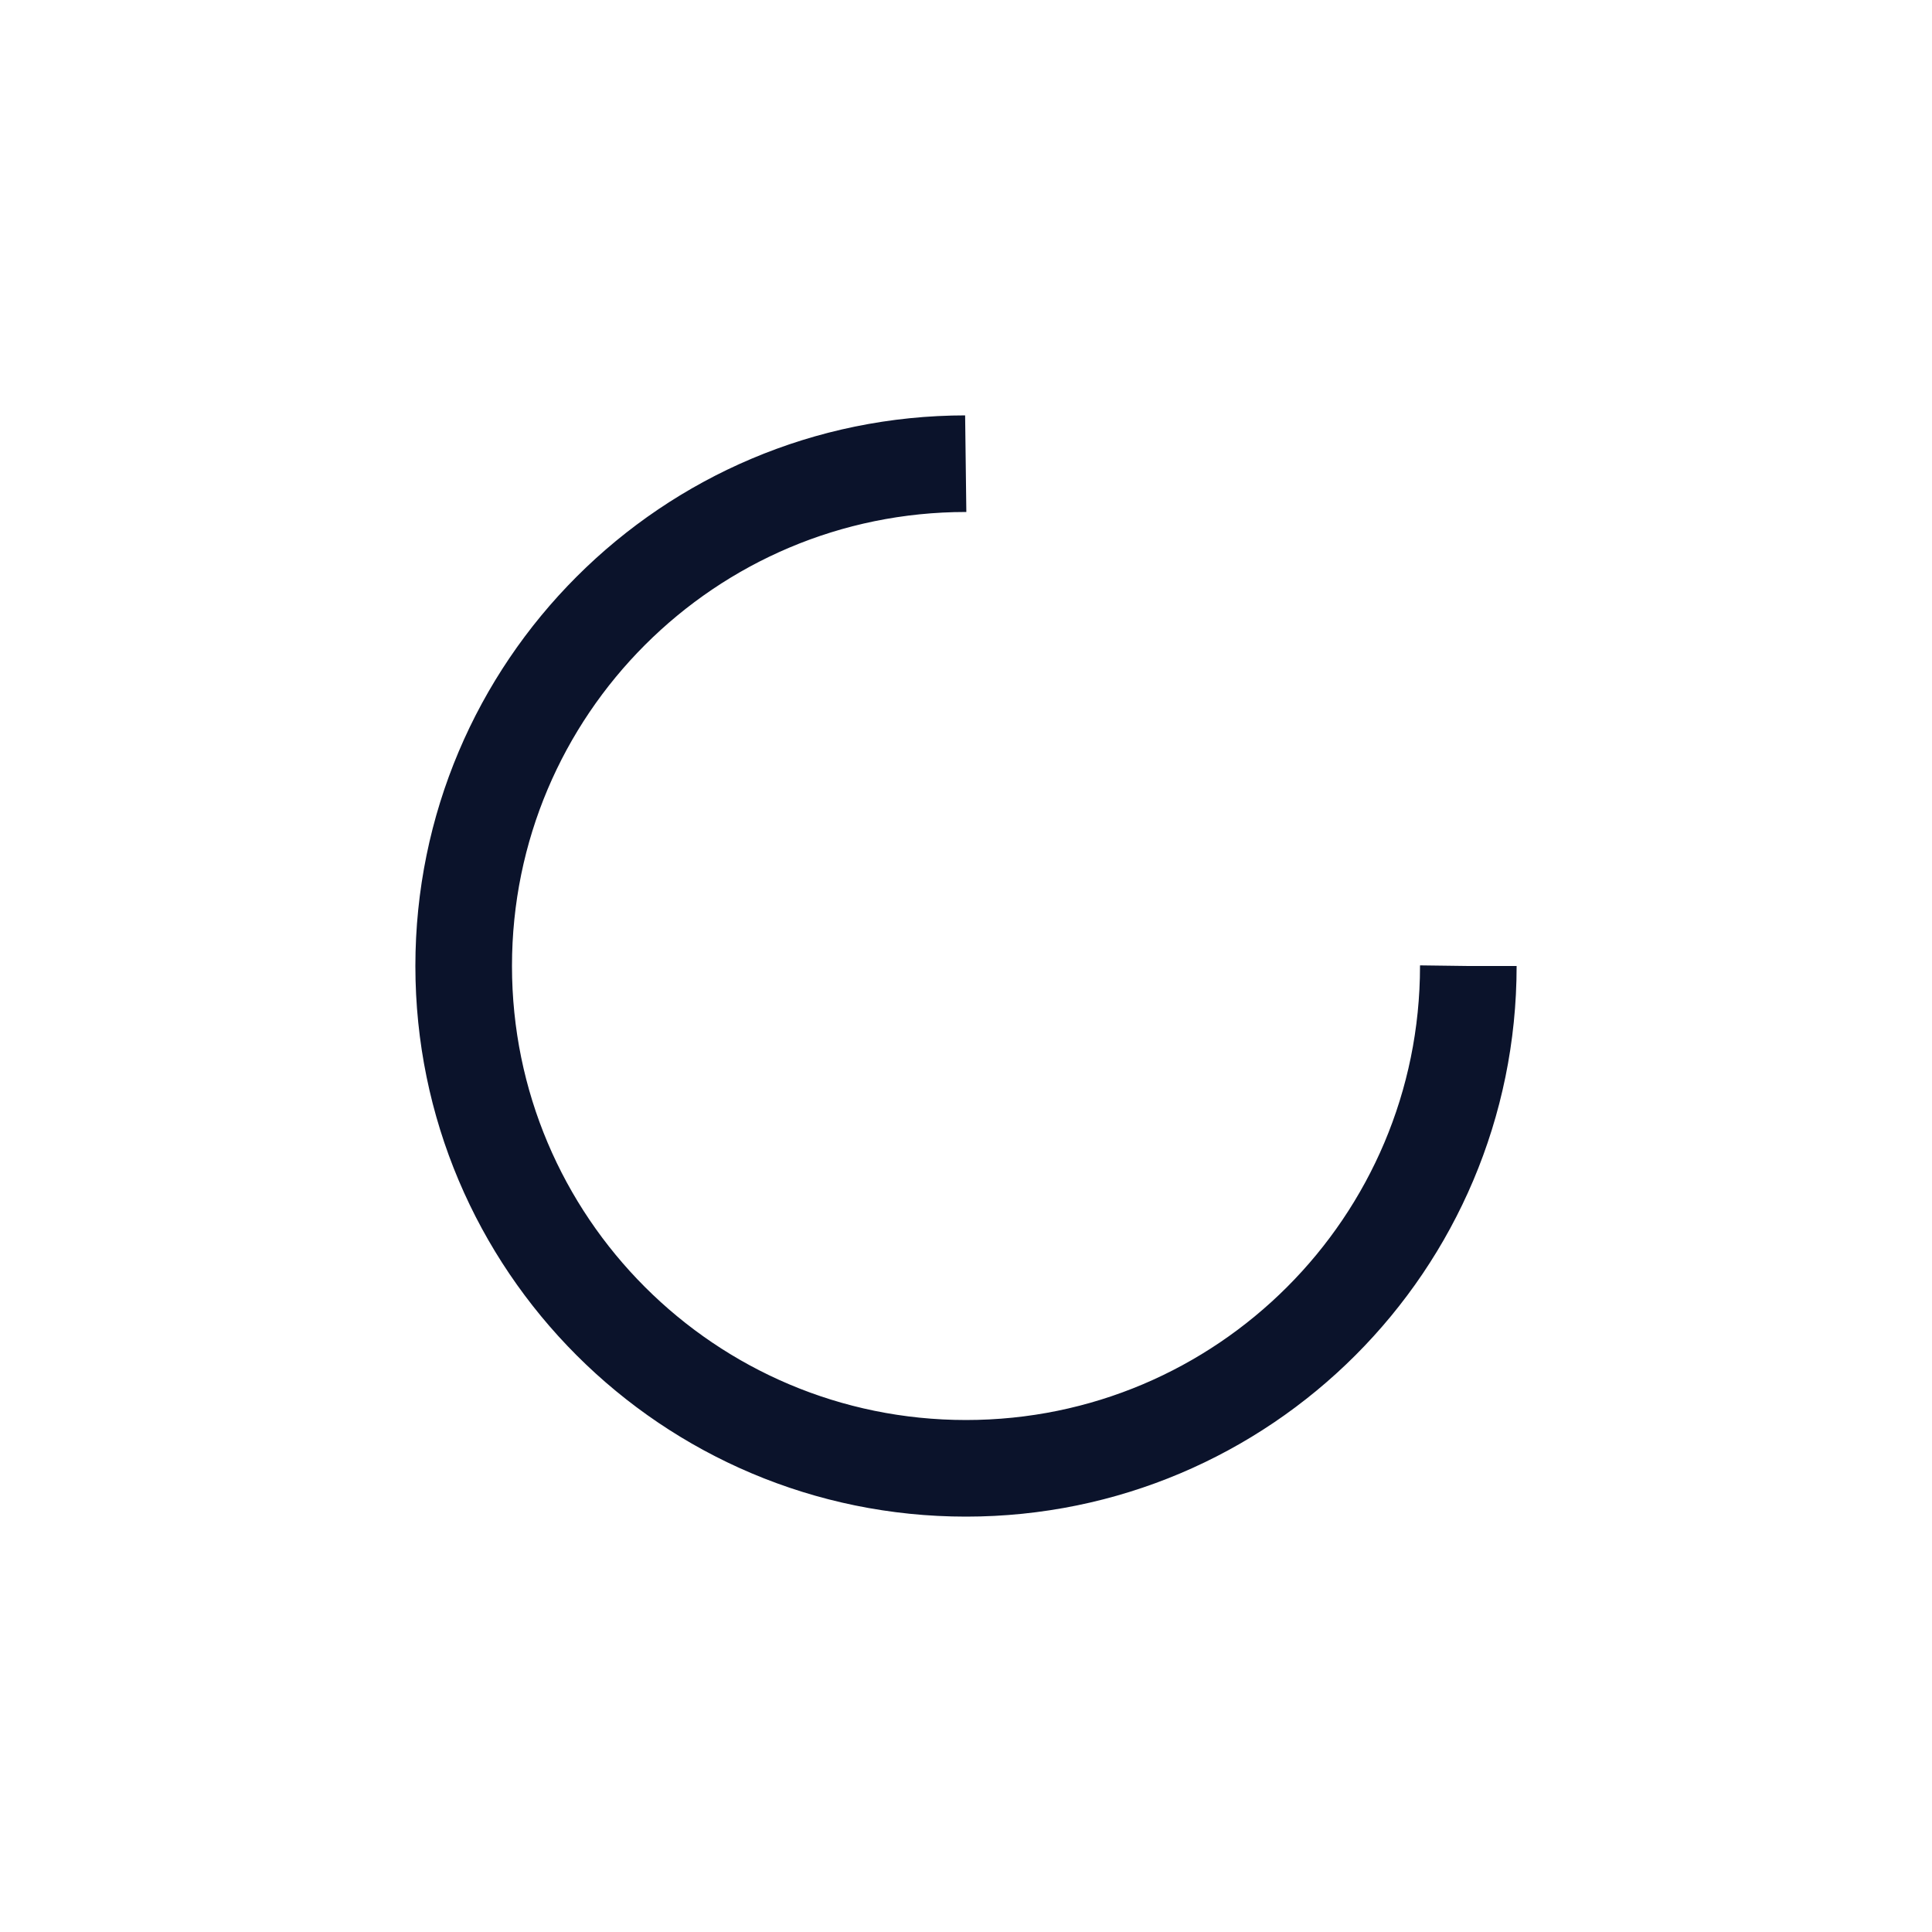
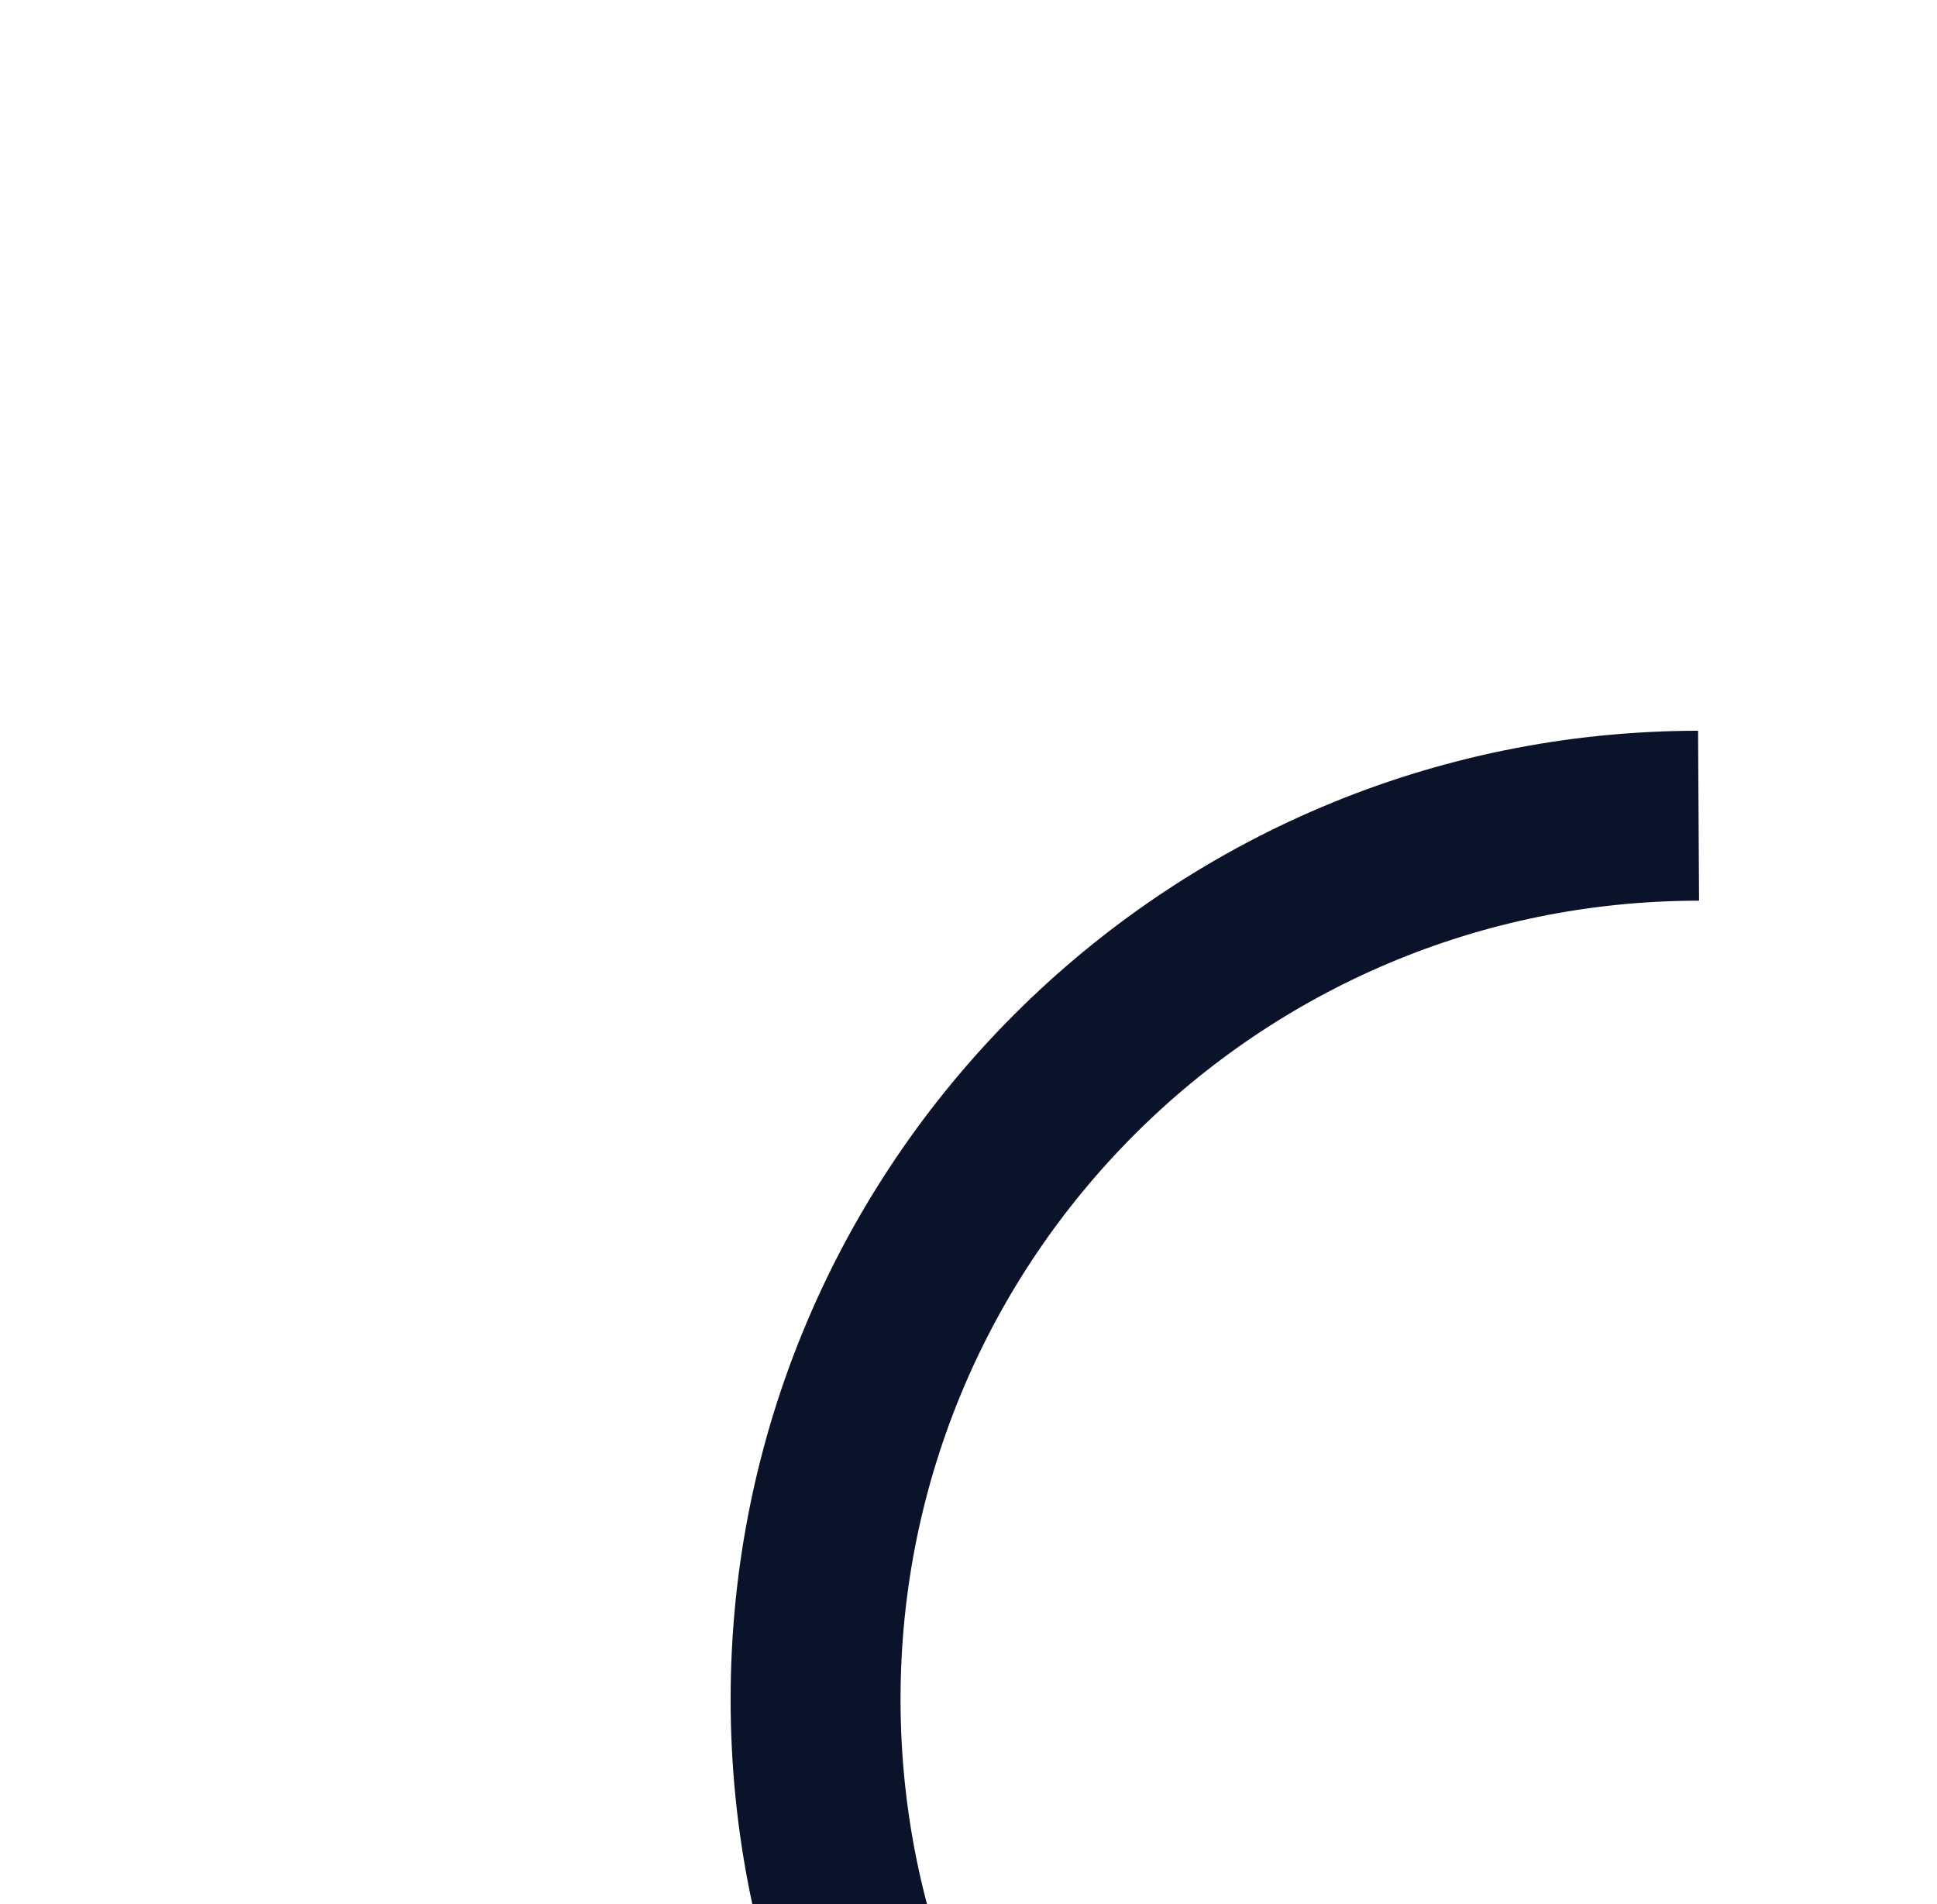
- <svg xmlns="http://www.w3.org/2000/svg" style="margin: auto; background: rgb(111, 255, 233); display: block; shape-rendering: auto;" width="39px" height="39px" viewBox="0 0 100 100" preserveAspectRatio="xMidYMid">
+ <svg xmlns="http://www.w3.org/2000/svg" style="margin: auto; background: rgb(111, 255, 233); display: block; shape-rendering: auto;" width="57" height="56" viewBox="0 0 57 56" preserveAspectRatio="xMidYMid">
  <circle cx="50" cy="50" fill="none" stroke="#0b132b" stroke-width="5" r="26" stroke-dasharray="122.522 42.841">
    <animateTransform attributeName="transform" type="rotate" repeatCount="indefinite" dur="0.585s" values="0 50 50;360 50 50" keyTimes="0;1" />
  </circle>
</svg>
